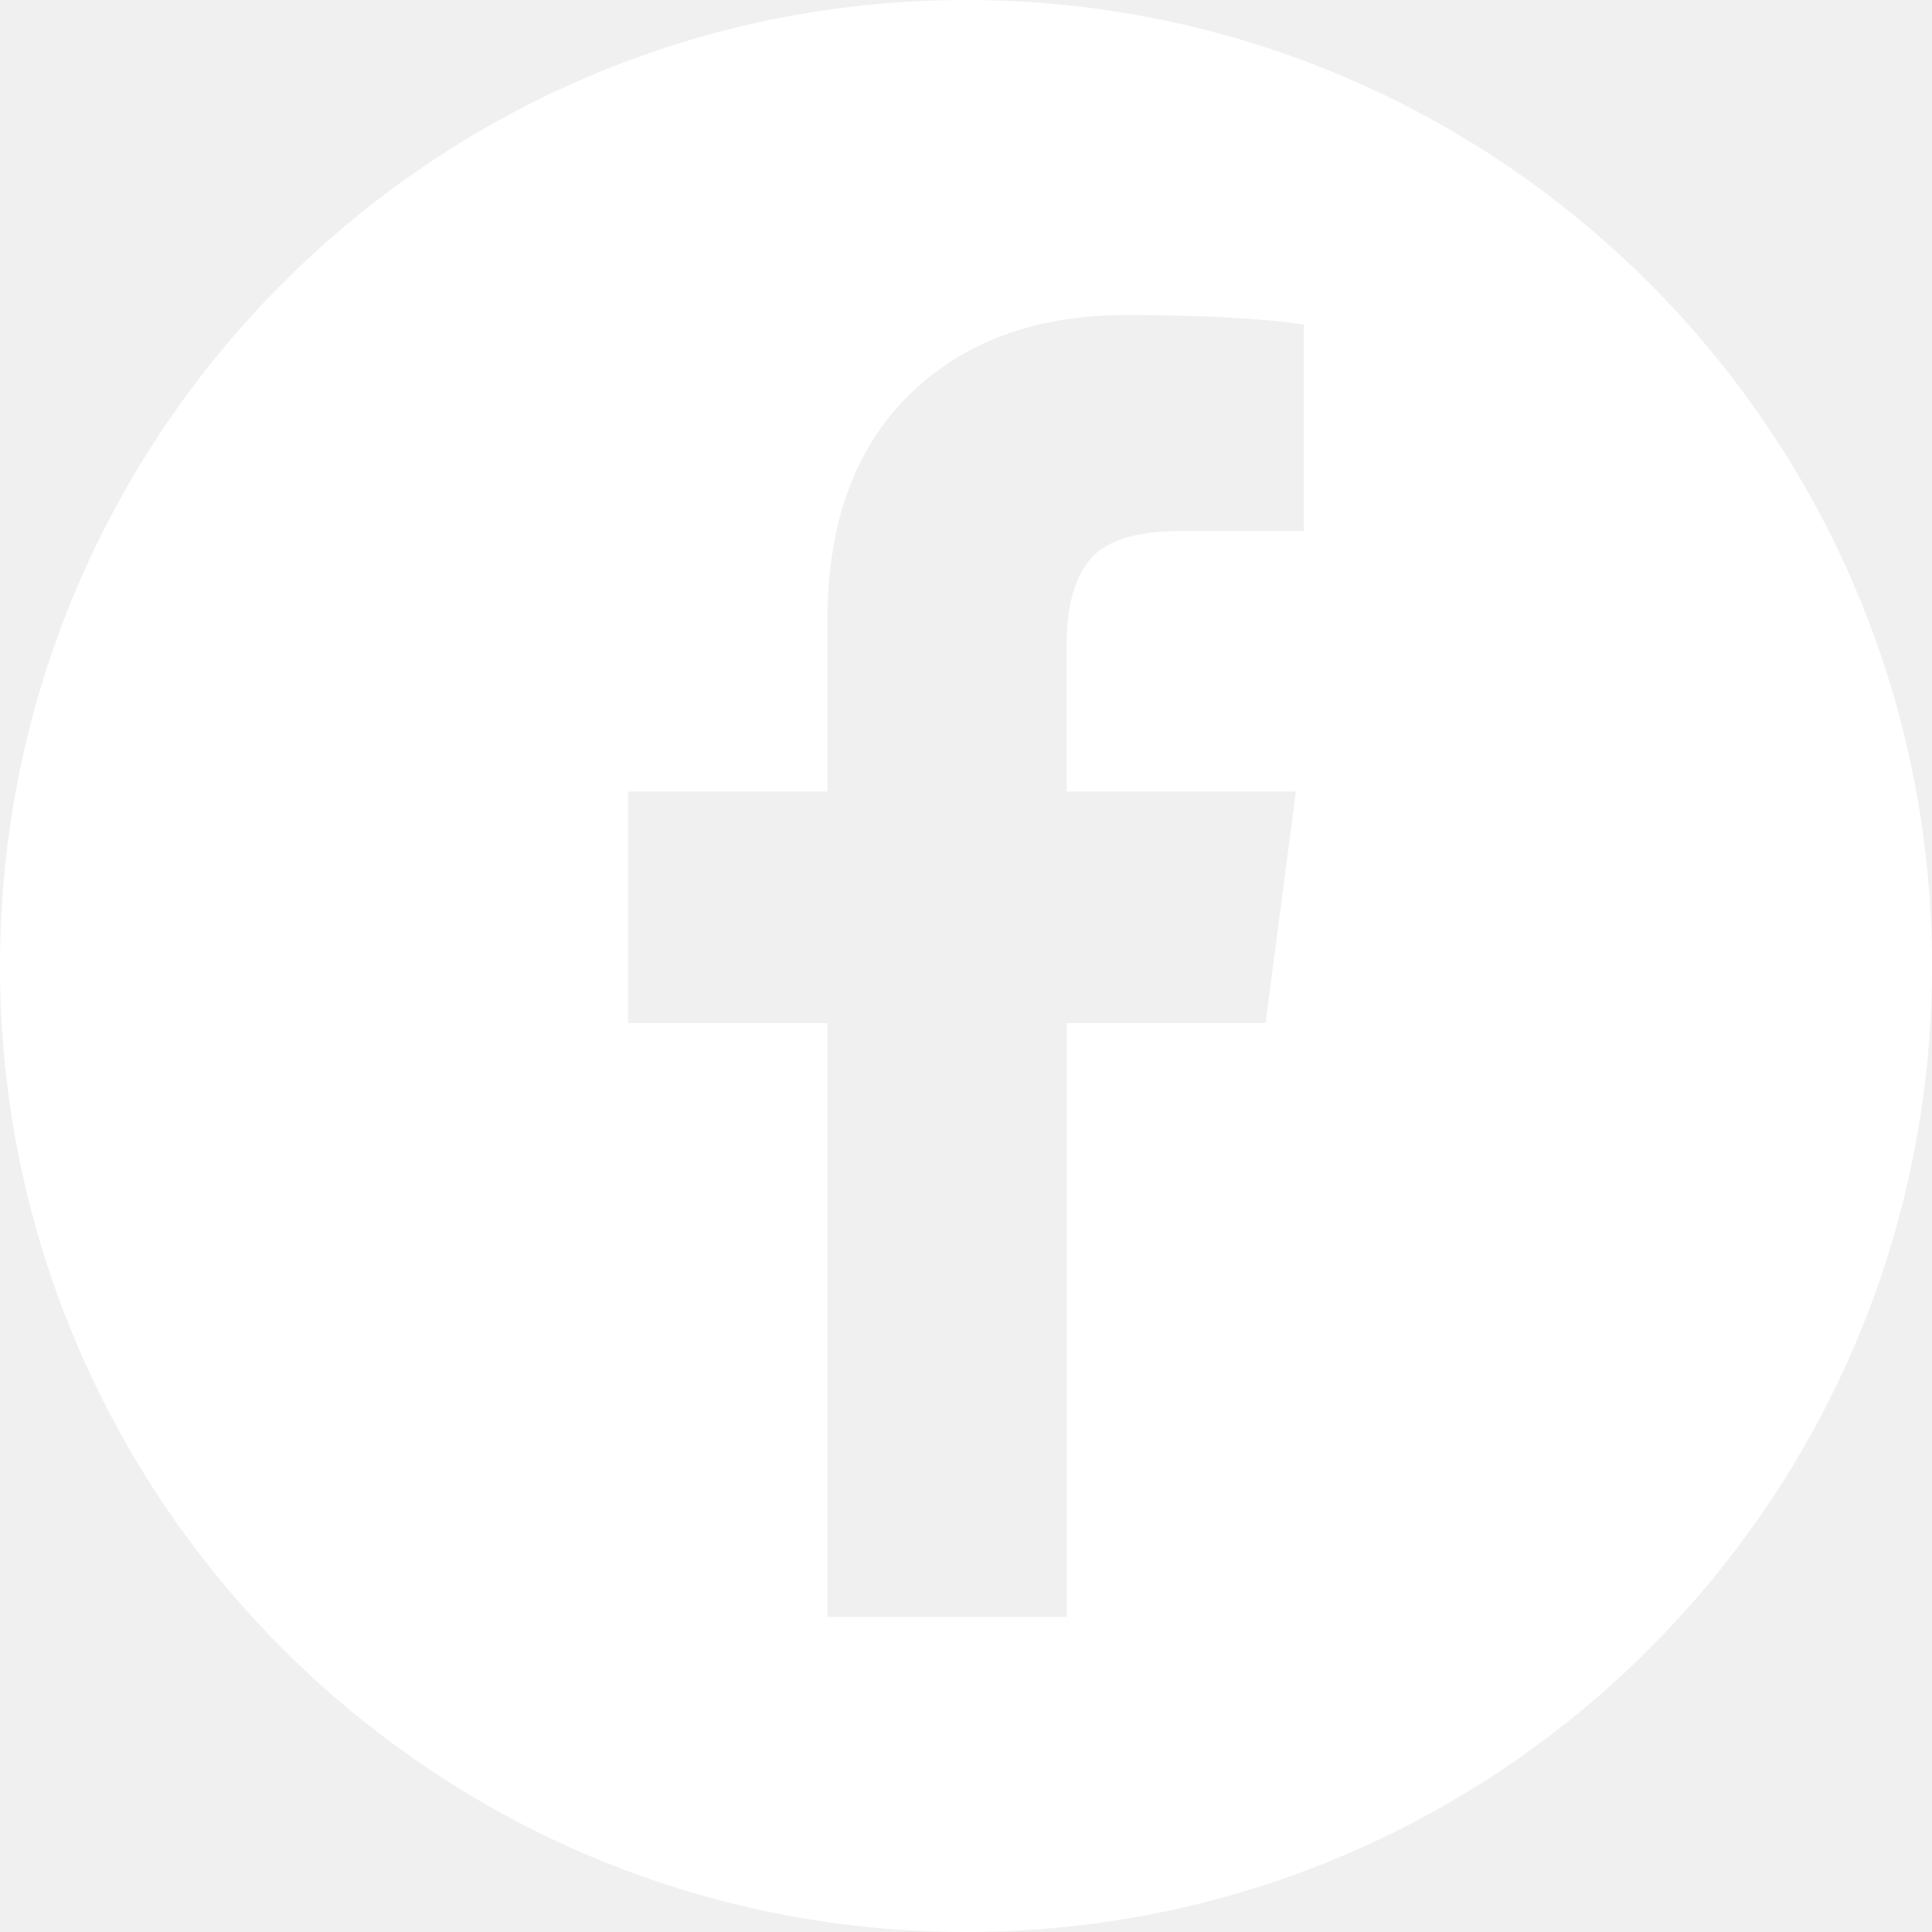
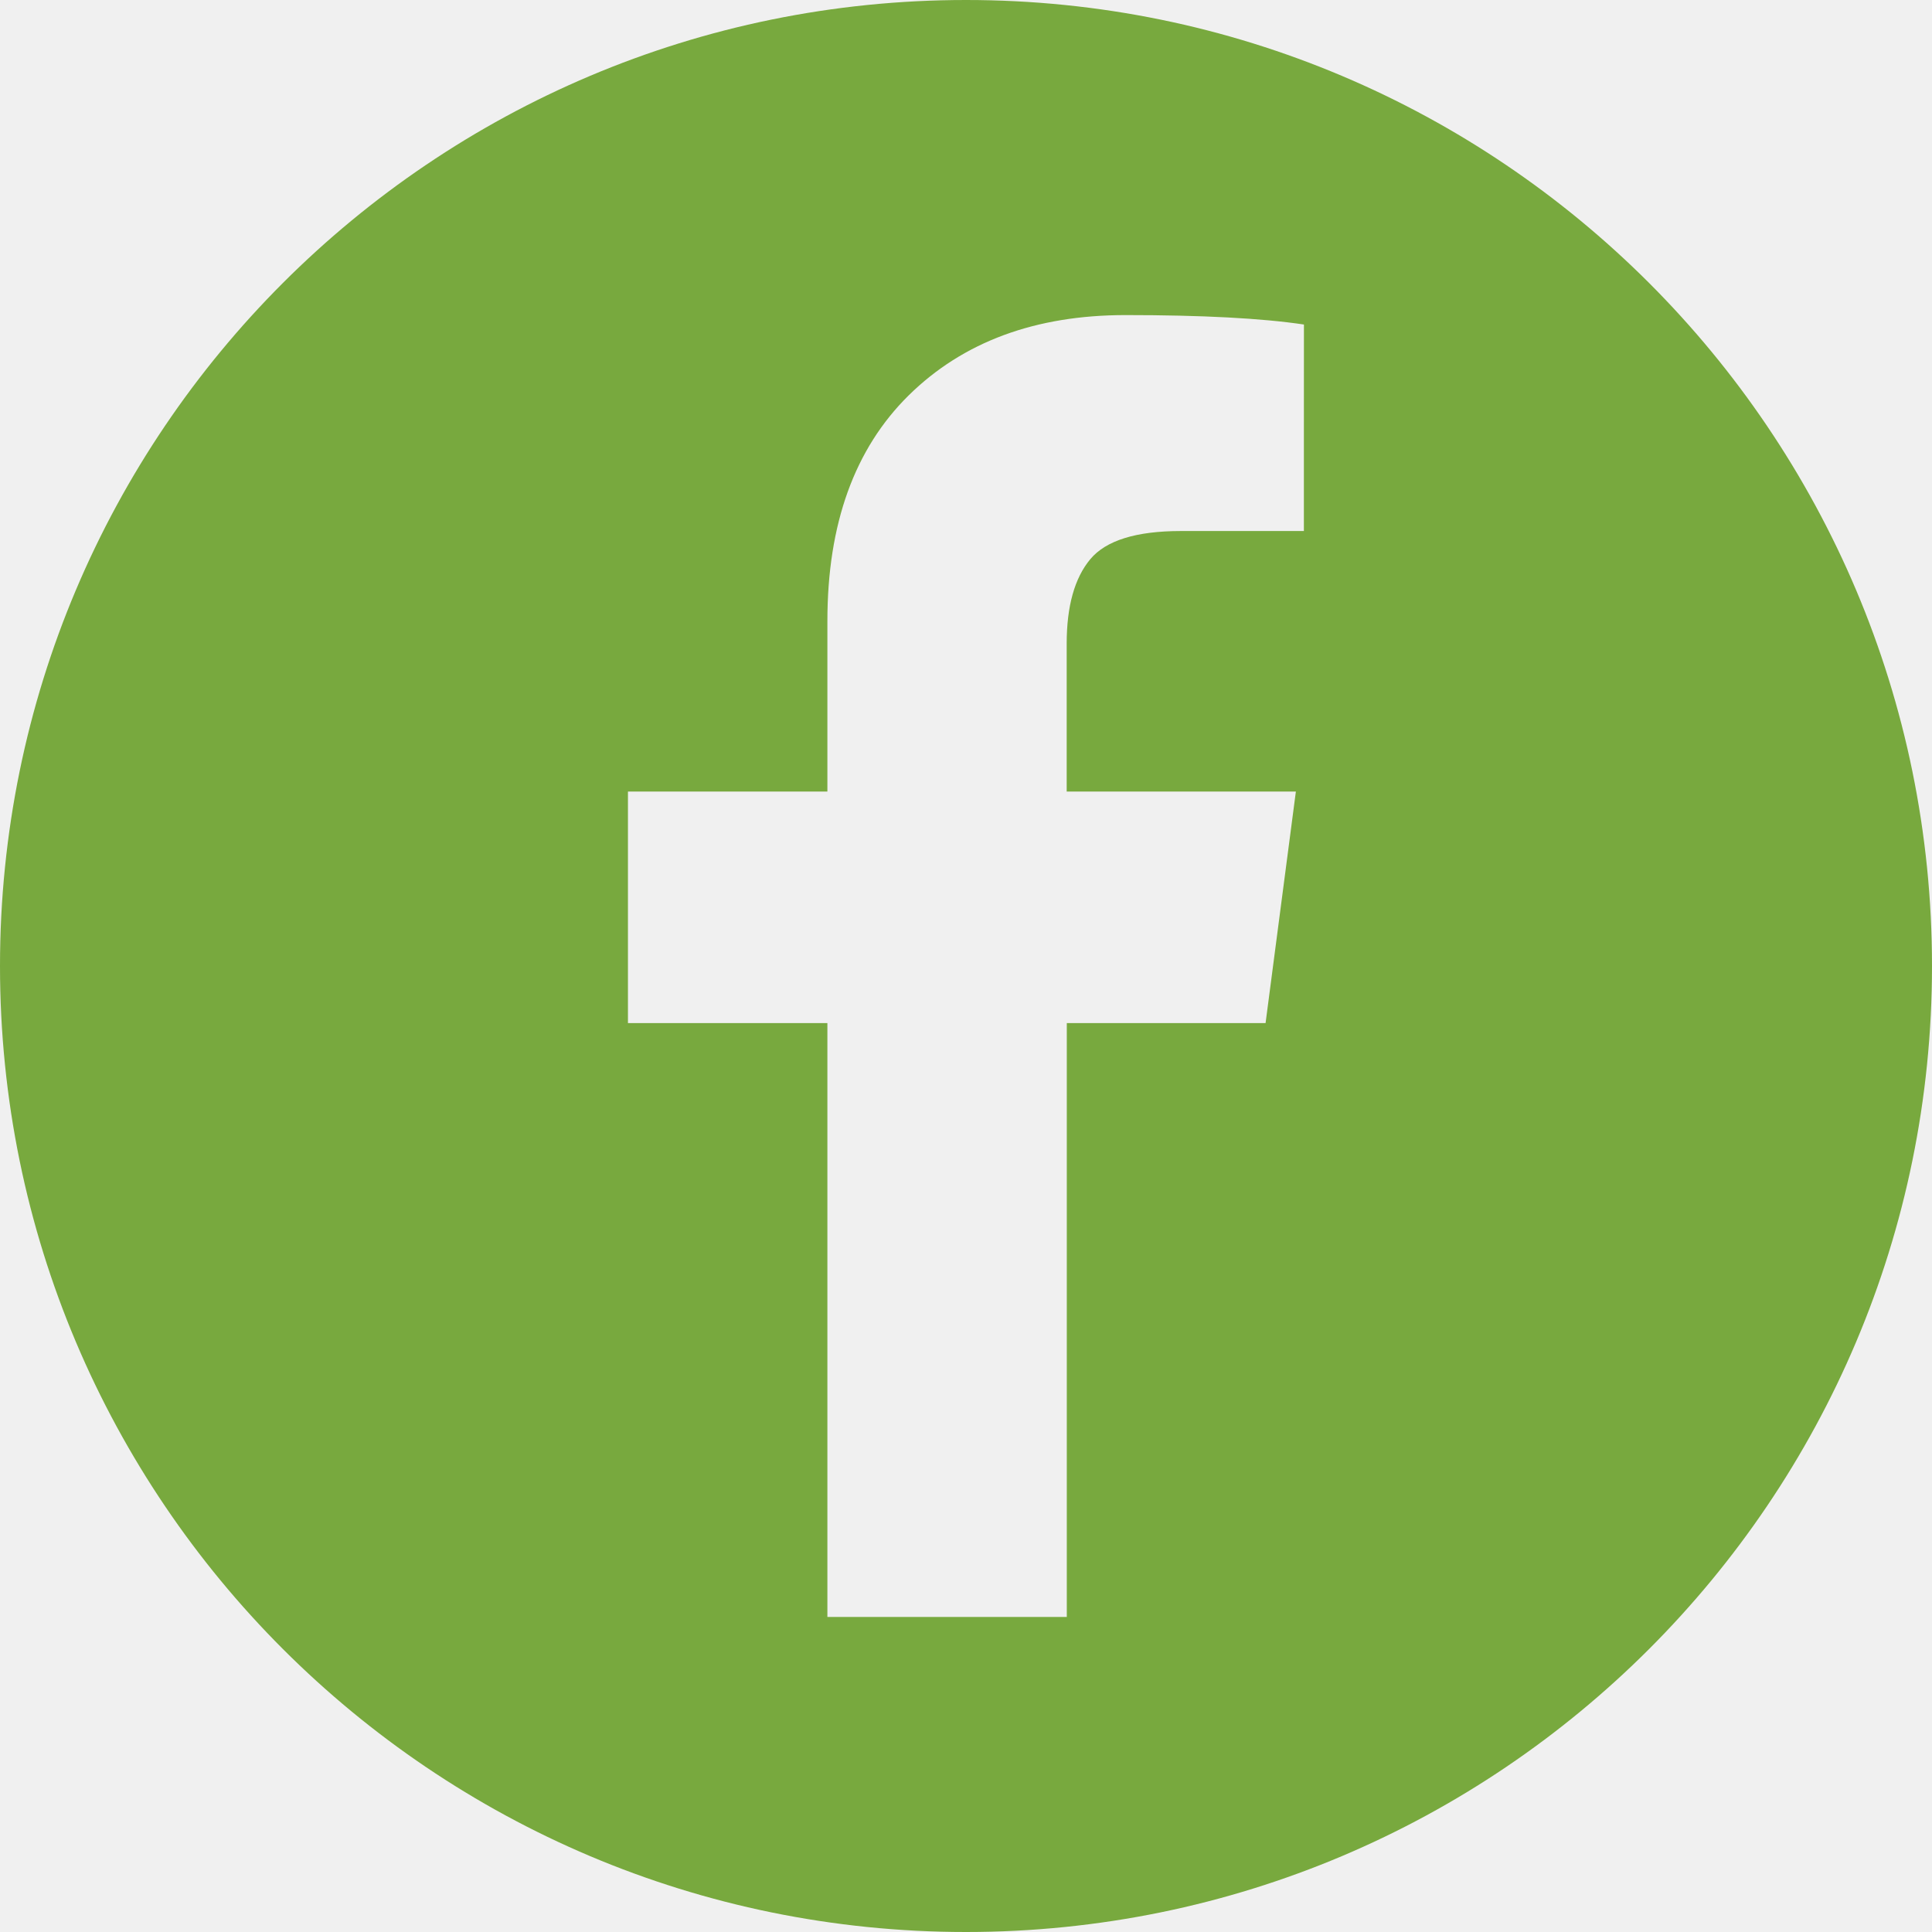
<svg xmlns="http://www.w3.org/2000/svg" version="1.1" id="Слой_1" x="0px" y="0px" width="35px" height="35px" viewBox="0 0 35 35" enable-background="new 0 0 35 35" xml:space="preserve">
-   <path fill="#FFFFFF" d="M17.5,0C7.835,0,0,7.835,0,17.5S7.835,35,17.5,35S35,27.165,35,17.5C35,7.835,27.165,0,17.5,0z M23.621,9.62  h-2.226c-0.813,0-1.36,0.171-1.643,0.51c-0.284,0.34-0.428,0.85-0.428,1.531v2.679h4.152l-0.549,4.194h-3.601v10.759h-4.337V18.534  h-3.613V14.34h3.613v-3.091c0-1.758,0.492-3.12,1.474-4.088c0.984-0.968,2.292-1.453,3.928-1.453c1.389,0,2.466,0.057,3.231,0.171  C23.621,5.878,23.621,9.62,23.621,9.62z" />
+   <path fill="#78a93e" d="M17.5,0C7.835,0,0,7.835,0,17.5S7.835,35,17.5,35S35,27.165,35,17.5C35,7.835,27.165,0,17.5,0z M23.621,9.62  h-2.226c-0.813,0-1.36,0.171-1.643,0.51c-0.284,0.34-0.428,0.85-0.428,1.531v2.679h4.152l-0.549,4.194h-3.601v10.759h-4.337V18.534  h-3.613V14.34h3.613v-3.091c0-1.758,0.492-3.12,1.474-4.088c0.984-0.968,2.292-1.453,3.928-1.453c1.389,0,2.466,0.057,3.231,0.171  C23.621,5.878,23.621,9.62,23.621,9.62z" />
</svg>
